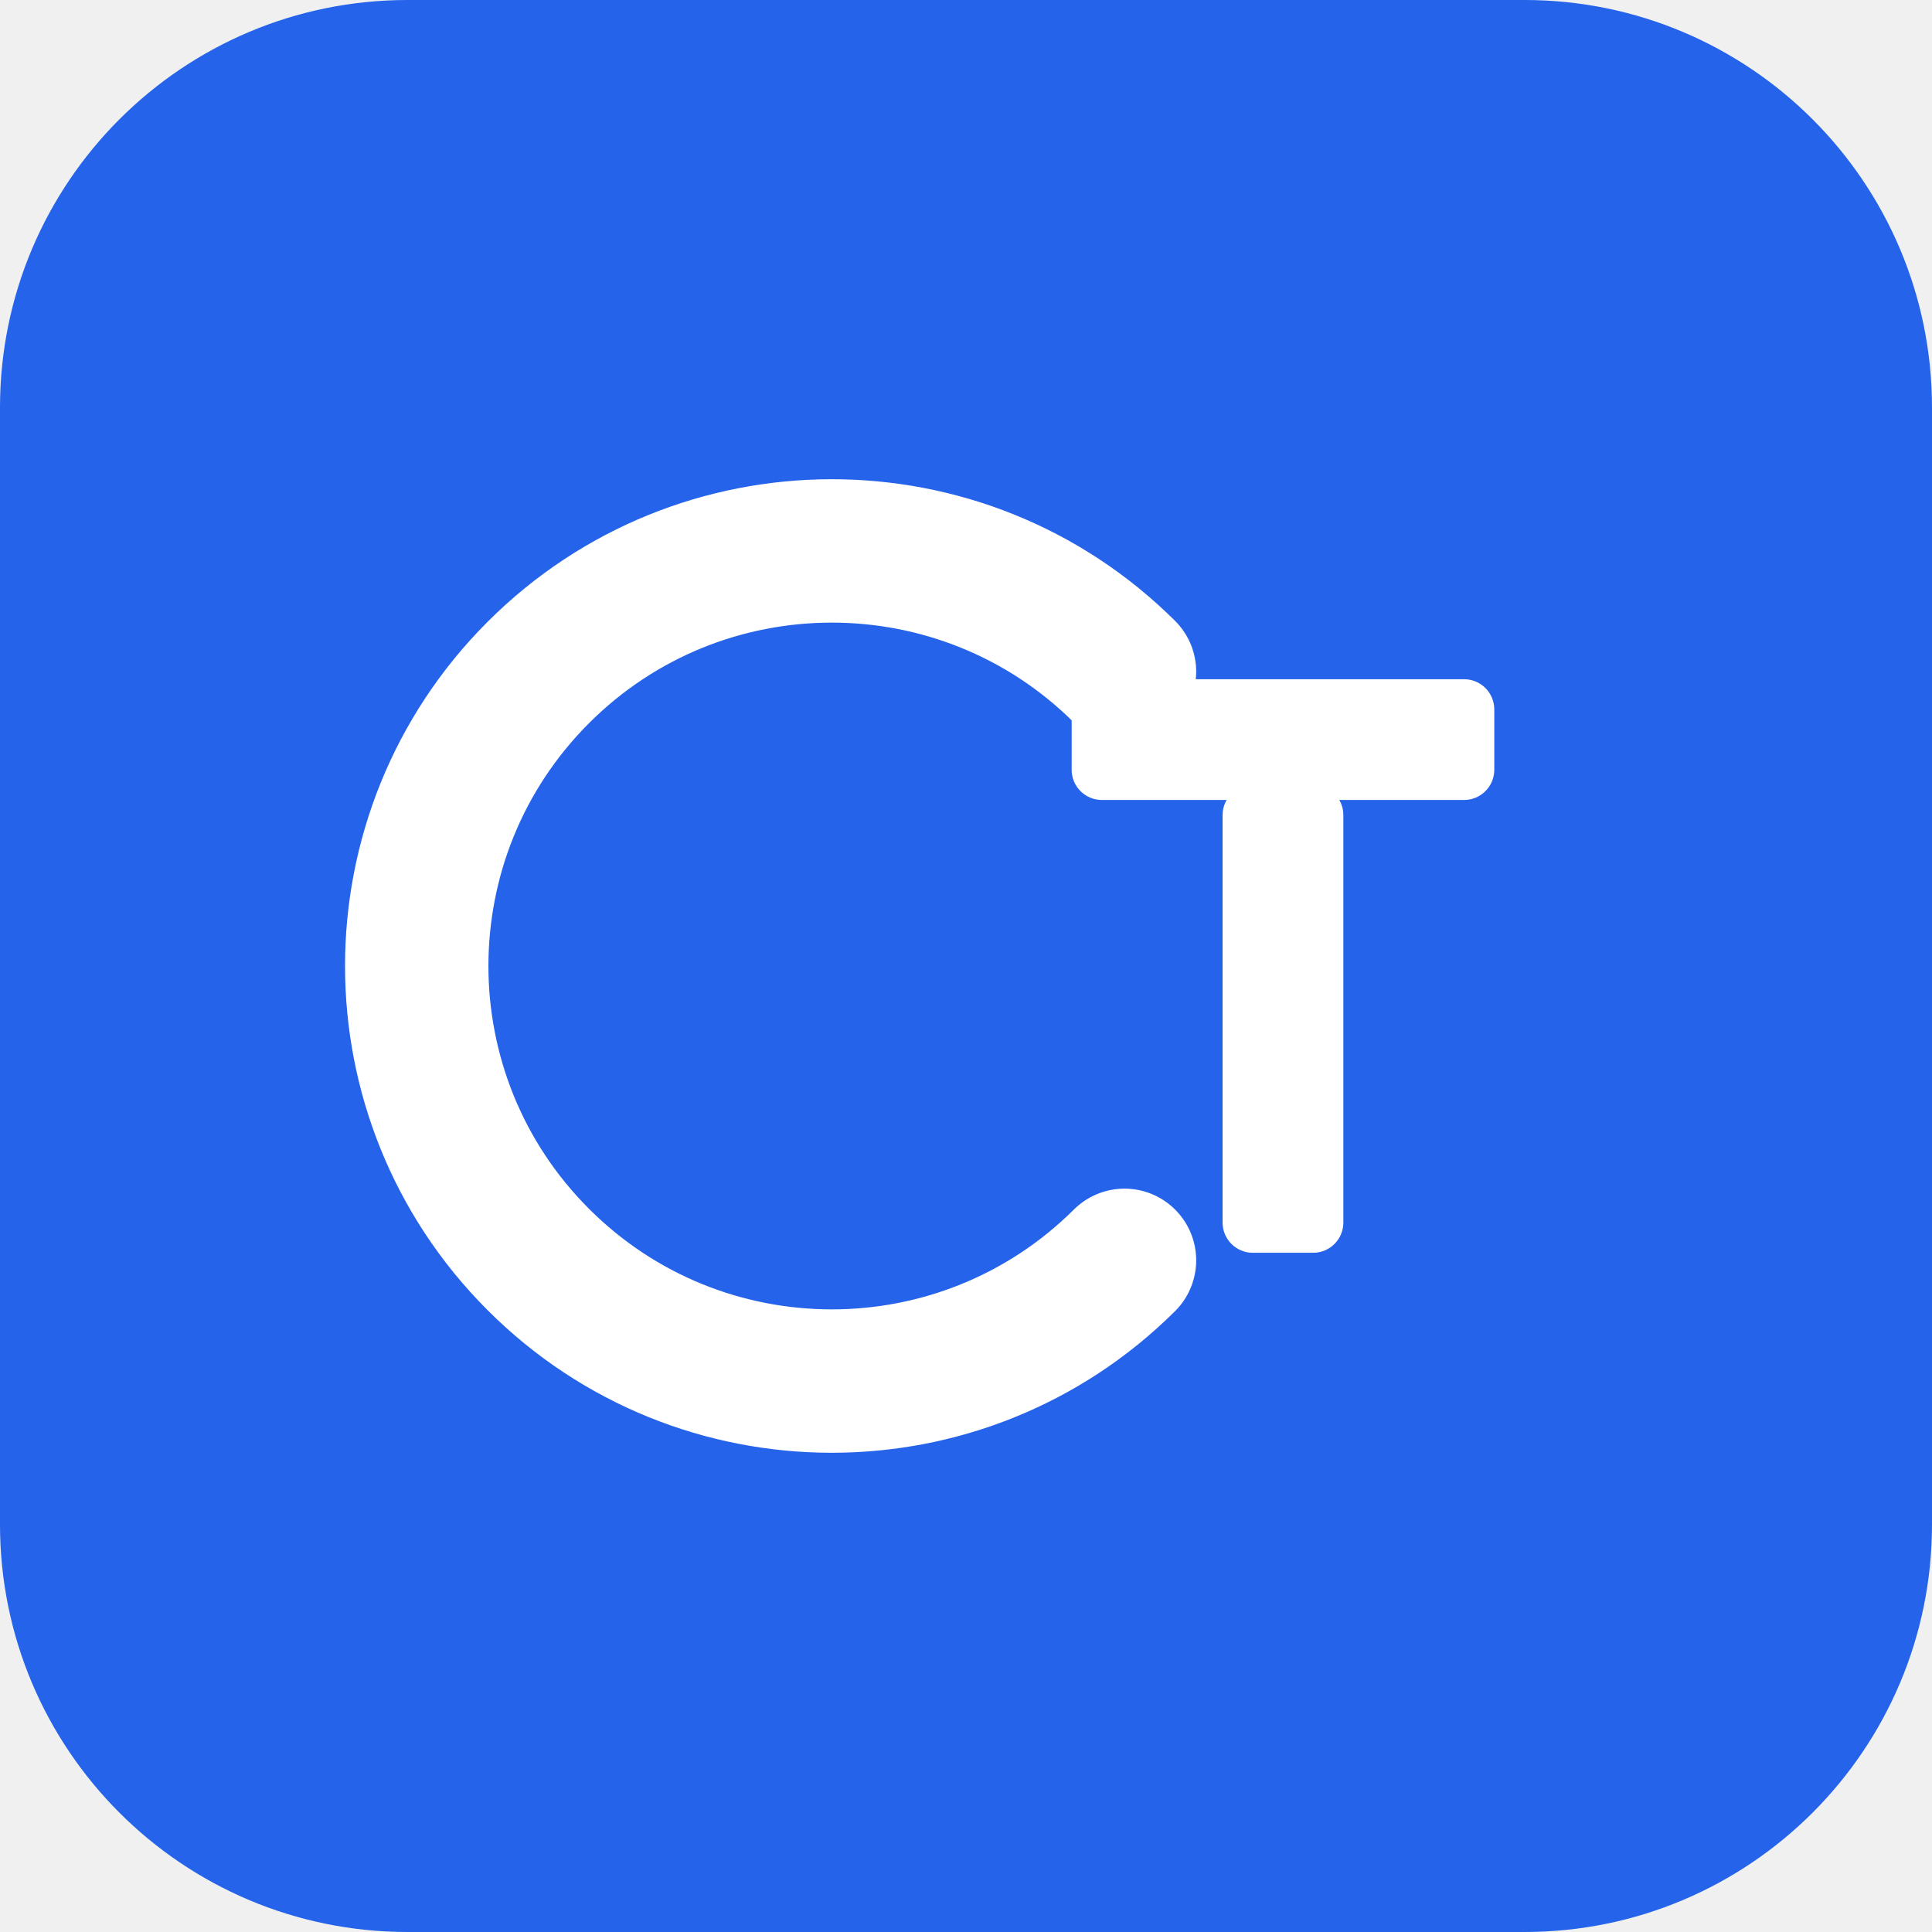
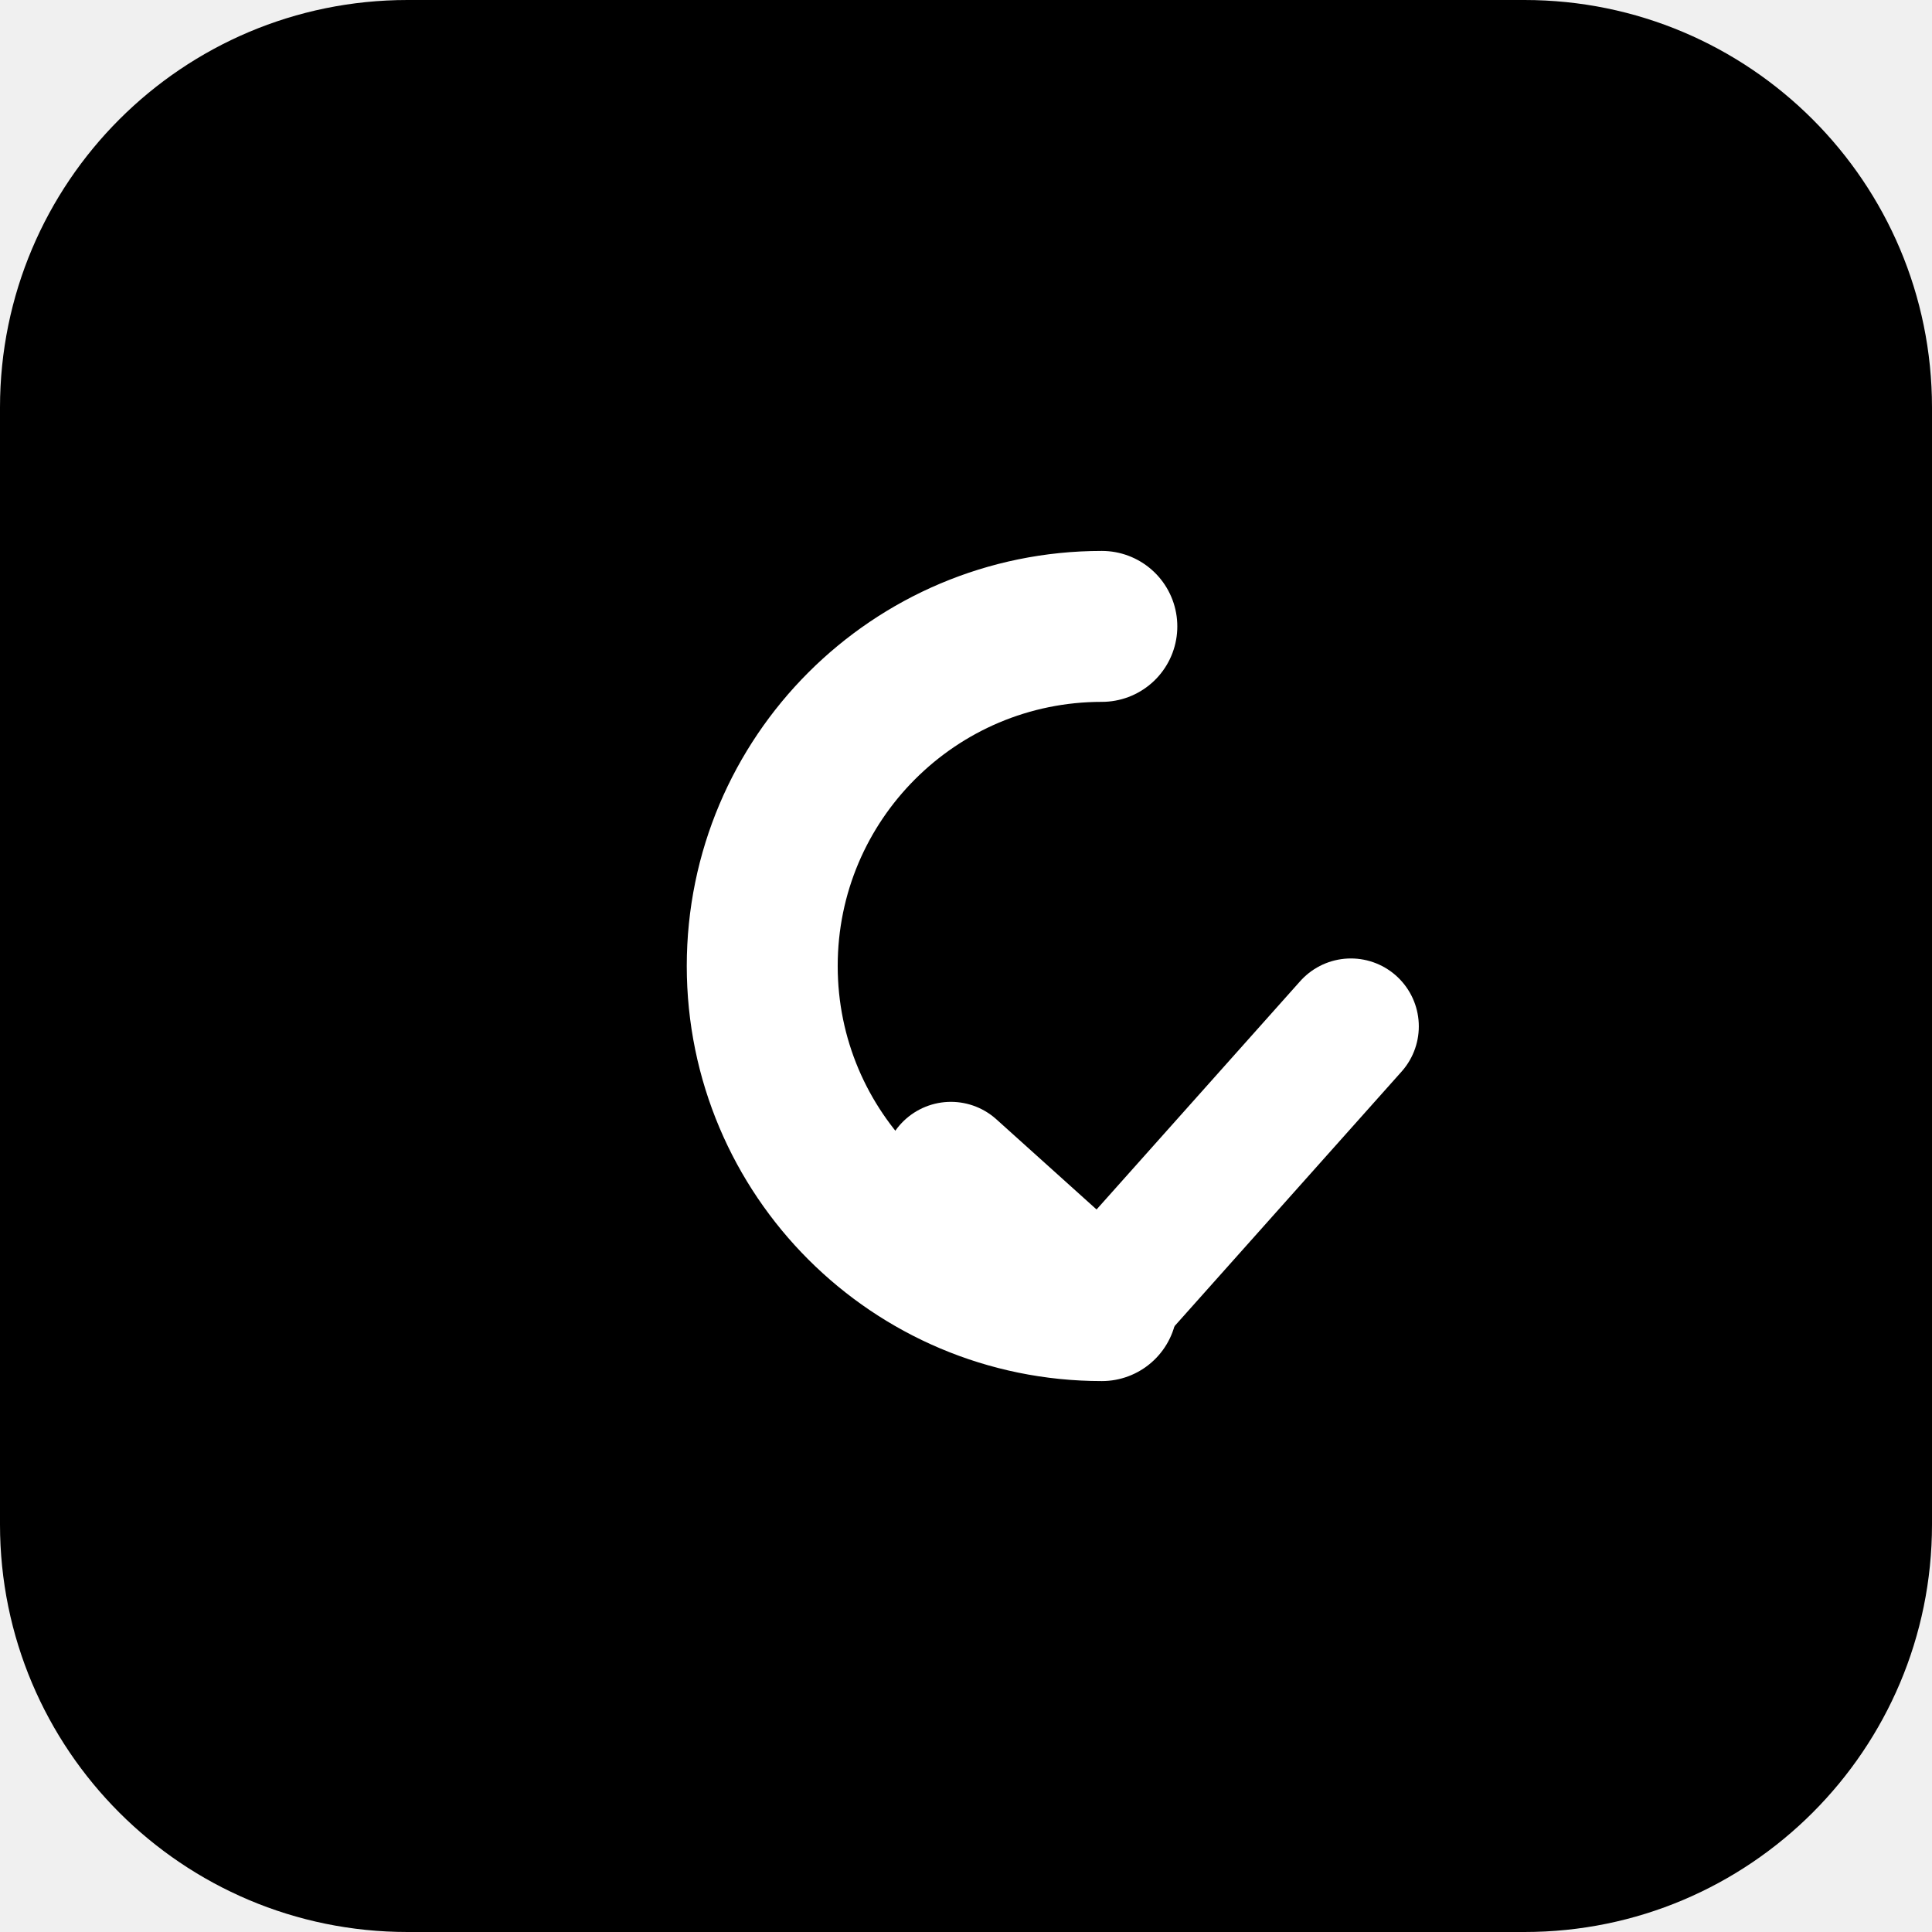
<svg xmlns="http://www.w3.org/2000/svg" viewBox="0 0 512 512">
-   <rect width="512" height="512" rx="108" fill="#2563EB" />
-   <path d="M 298 178 A 110 110 0 1 0 298 334" fill="none" stroke="white" stroke-width="38" stroke-linecap="round" />
-   <rect x="284" y="180" width="112" height="32" rx="8" fill="white" />
-   <rect x="324" y="208" width="32" height="124" rx="8" fill="white" />
+   <defs>
+     <linearGradient id="clarvex-bg" x1="0" y1="0" x2="512" y2="512" gradientUnits="userSpaceOnUse">
+       <stop offset="0%" stopColor="#1e3a5f" />
+       <stop offset="100%" stopColor="#2563eb" />
+     </linearGradient>
+   </defs>
+   <rect width="512" height="512" rx="108" fill="url(#clarvex-bg)" />
+   <path d="M 292 166 A 90 90 0 1 0 292 346" fill="none" stroke="white" stroke-width="40" stroke-linecap="round" />
+   <polyline points="252,310 292,346 358,272" fill="none" stroke="white" stroke-width="36" stroke-linecap="round" stroke-linejoin="round" />
</svg>
